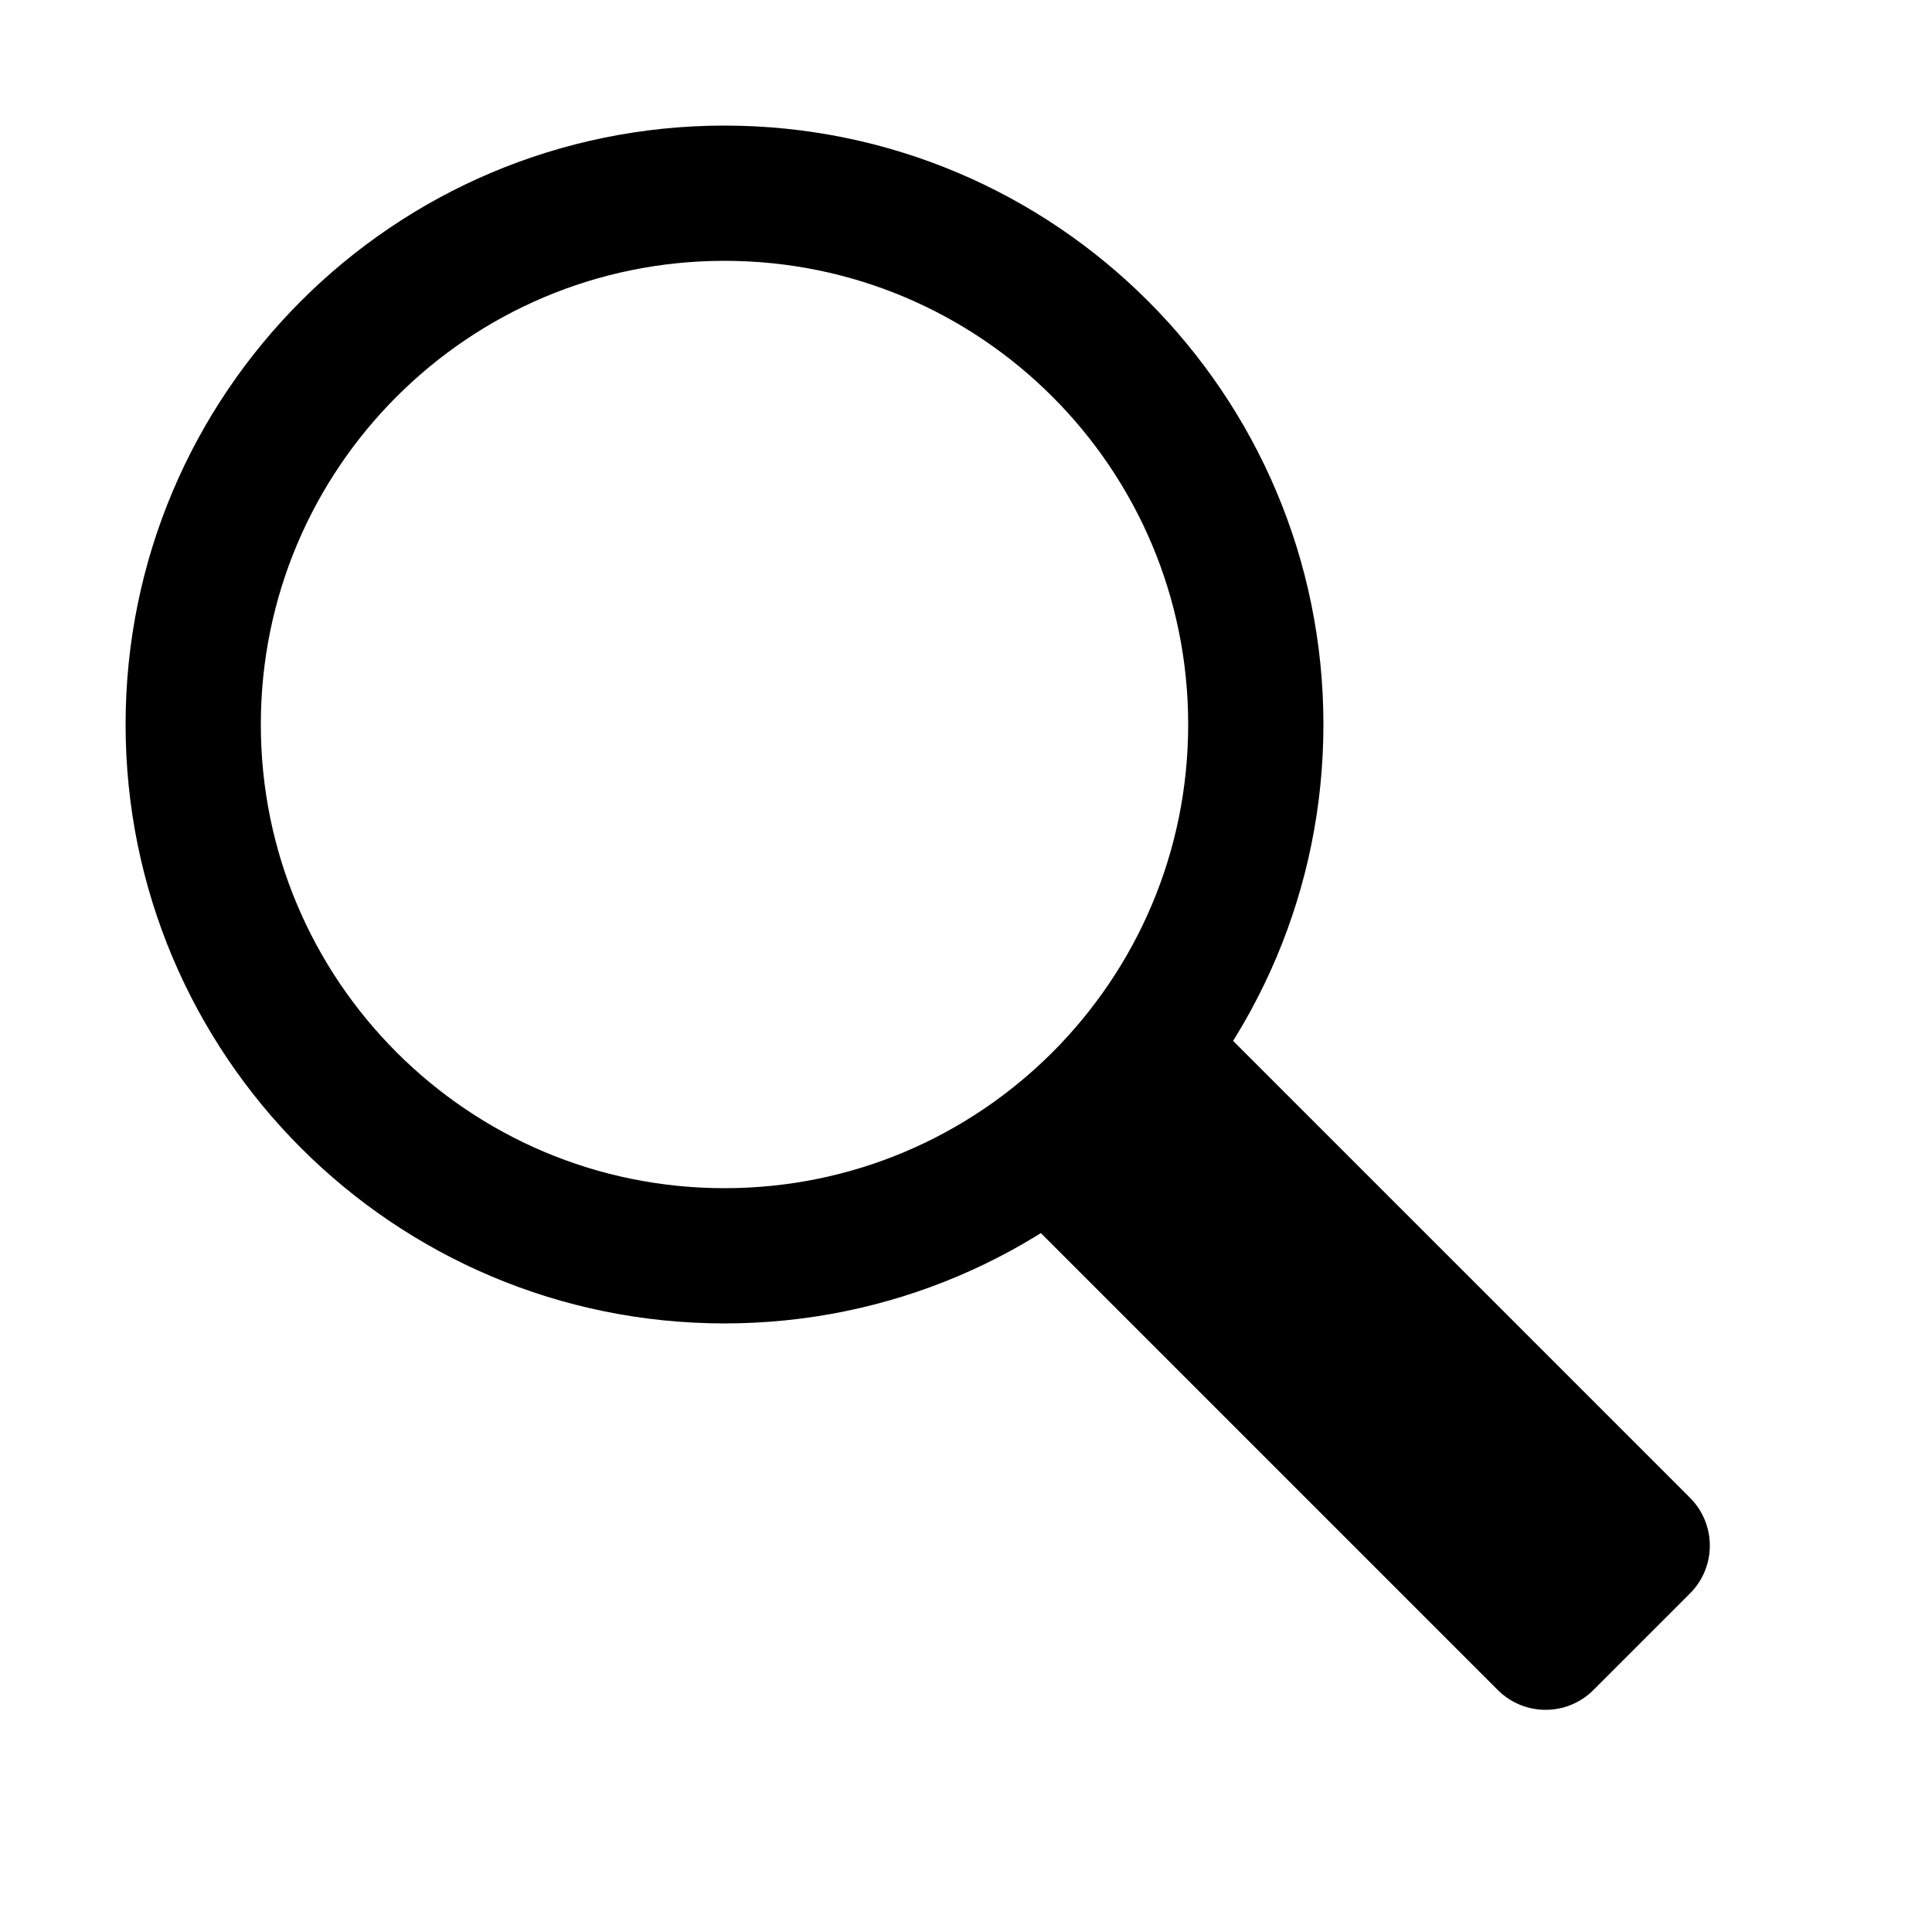
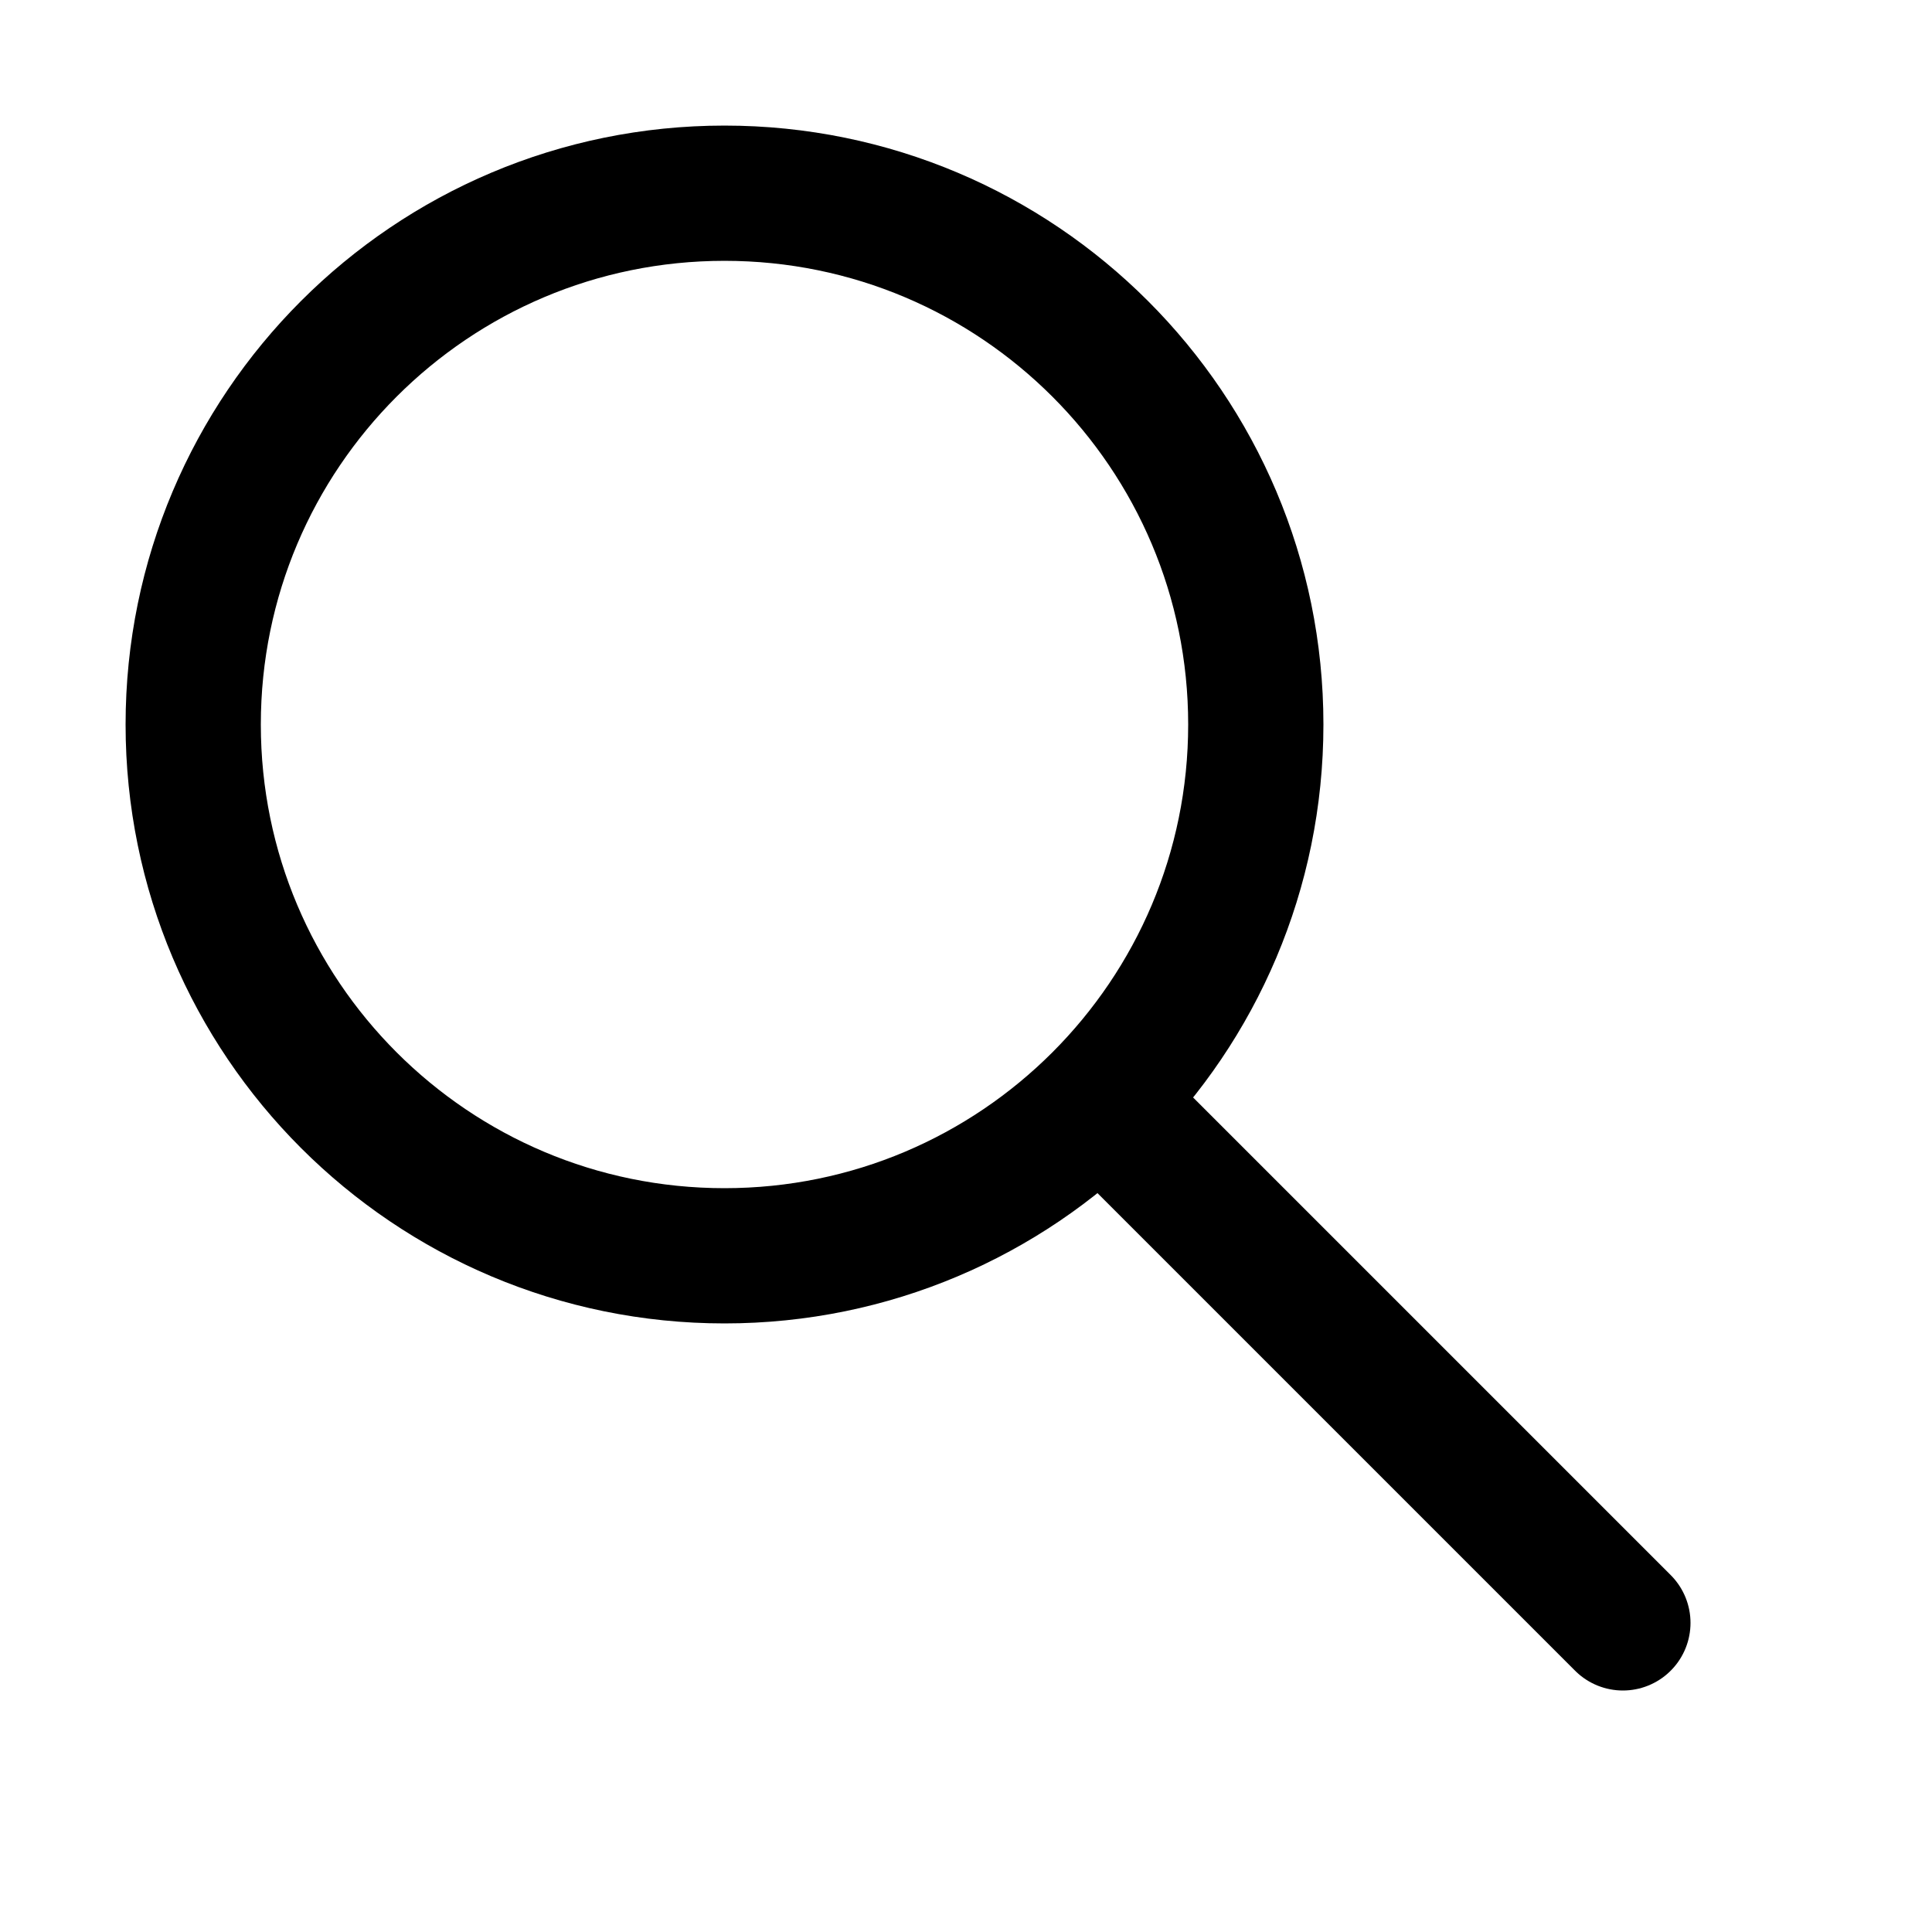
<svg xmlns="http://www.w3.org/2000/svg" width="1000" height="1000" viewBox="0 0 264.583 264.583" version="1.1" id="svg1" xml:space="preserve">
  <defs id="defs1">
    <rect x="50" y="670" width="900" height="110" id="rect4" />
  </defs>
  <g id="layer1" style="display:inline">
    <ellipse style="fill:none;stroke:#000000;stroke-width:18.521;stroke-linecap:round;stroke-linejoin:round;stroke-dasharray:none" id="path17" cx="99.219" cy="99.219" rx="72.76" ry="72.76" />
-     <path style="fill:#000000;stroke:#000000;stroke-width:18.521;stroke-linecap:round;stroke-linejoin:round;stroke-dasharray:none;fill-opacity:1" d="m 145.521,158.75 66.146,66.146 13.229,-13.229 L 158.75,145.521" id="path18" />
+     <path style="fill:#000000;fill-opacity:1;stroke:#000000;stroke-width:18.521;stroke-linecap:round;stroke-linejoin:round;stroke-dasharray:none" d="M 222.25,222.25 156.104,156.104" id="path18" />
  </g>
-   <g id="layer2" />
</svg>
